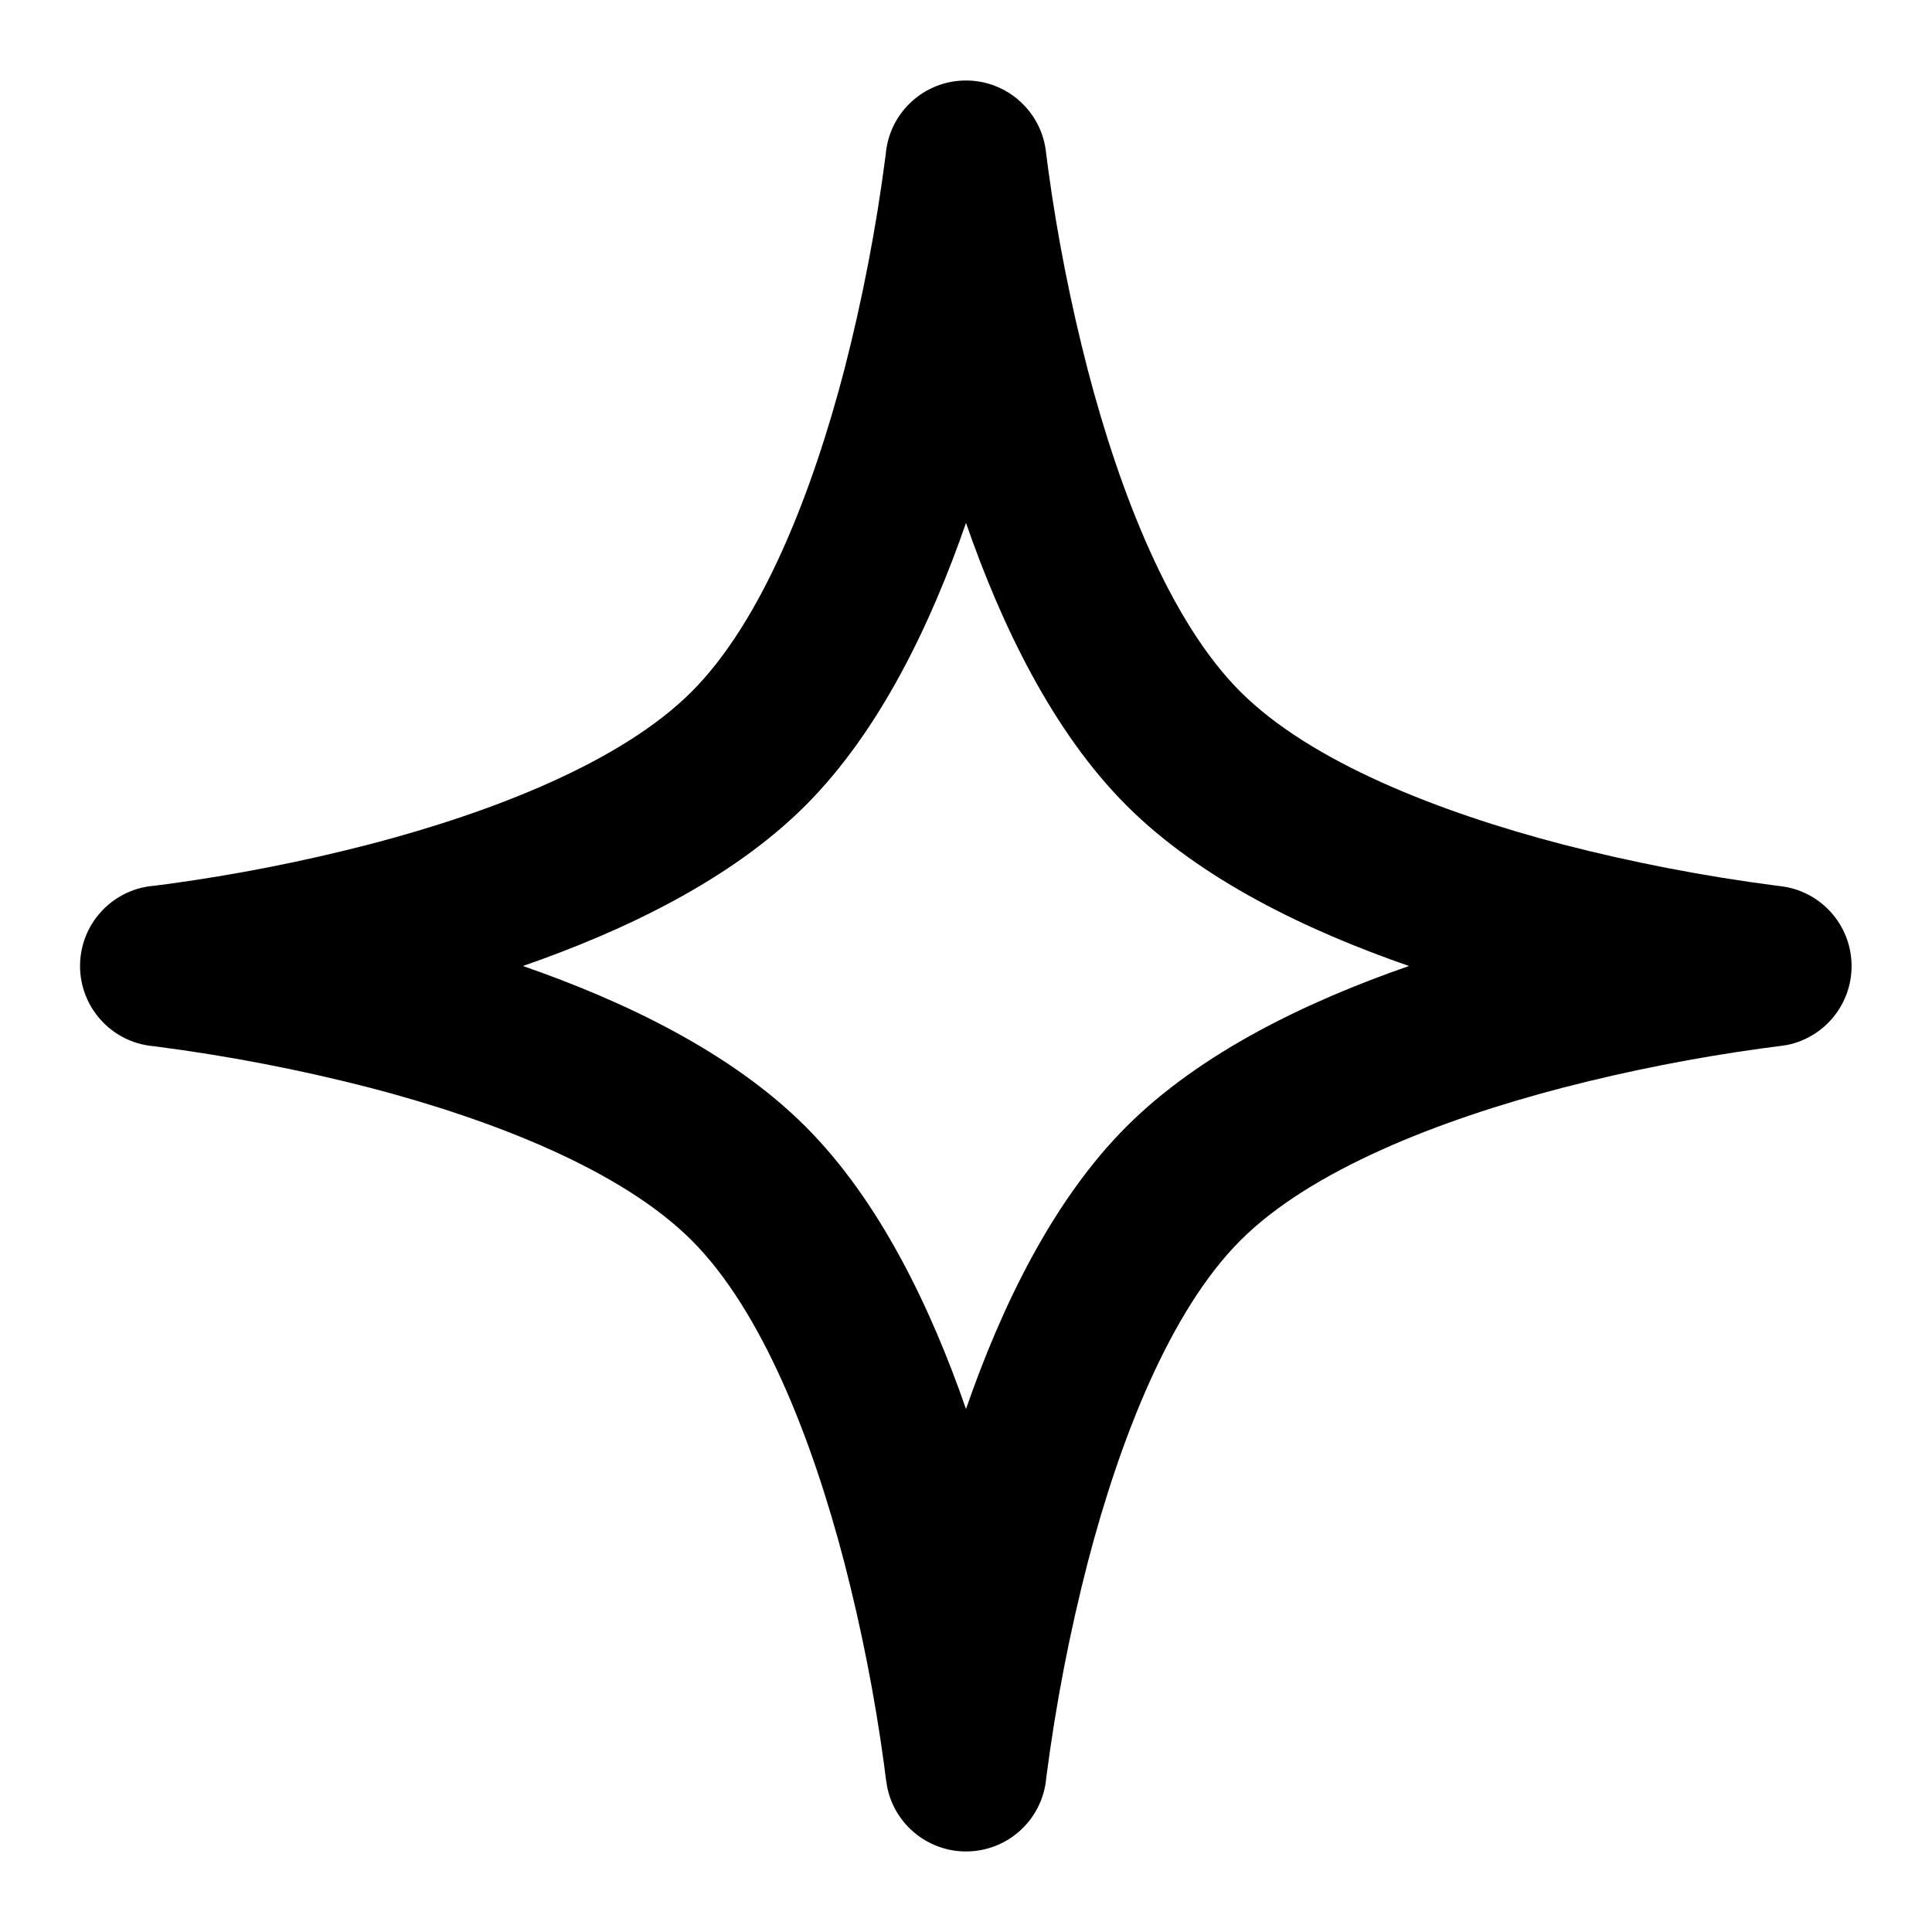
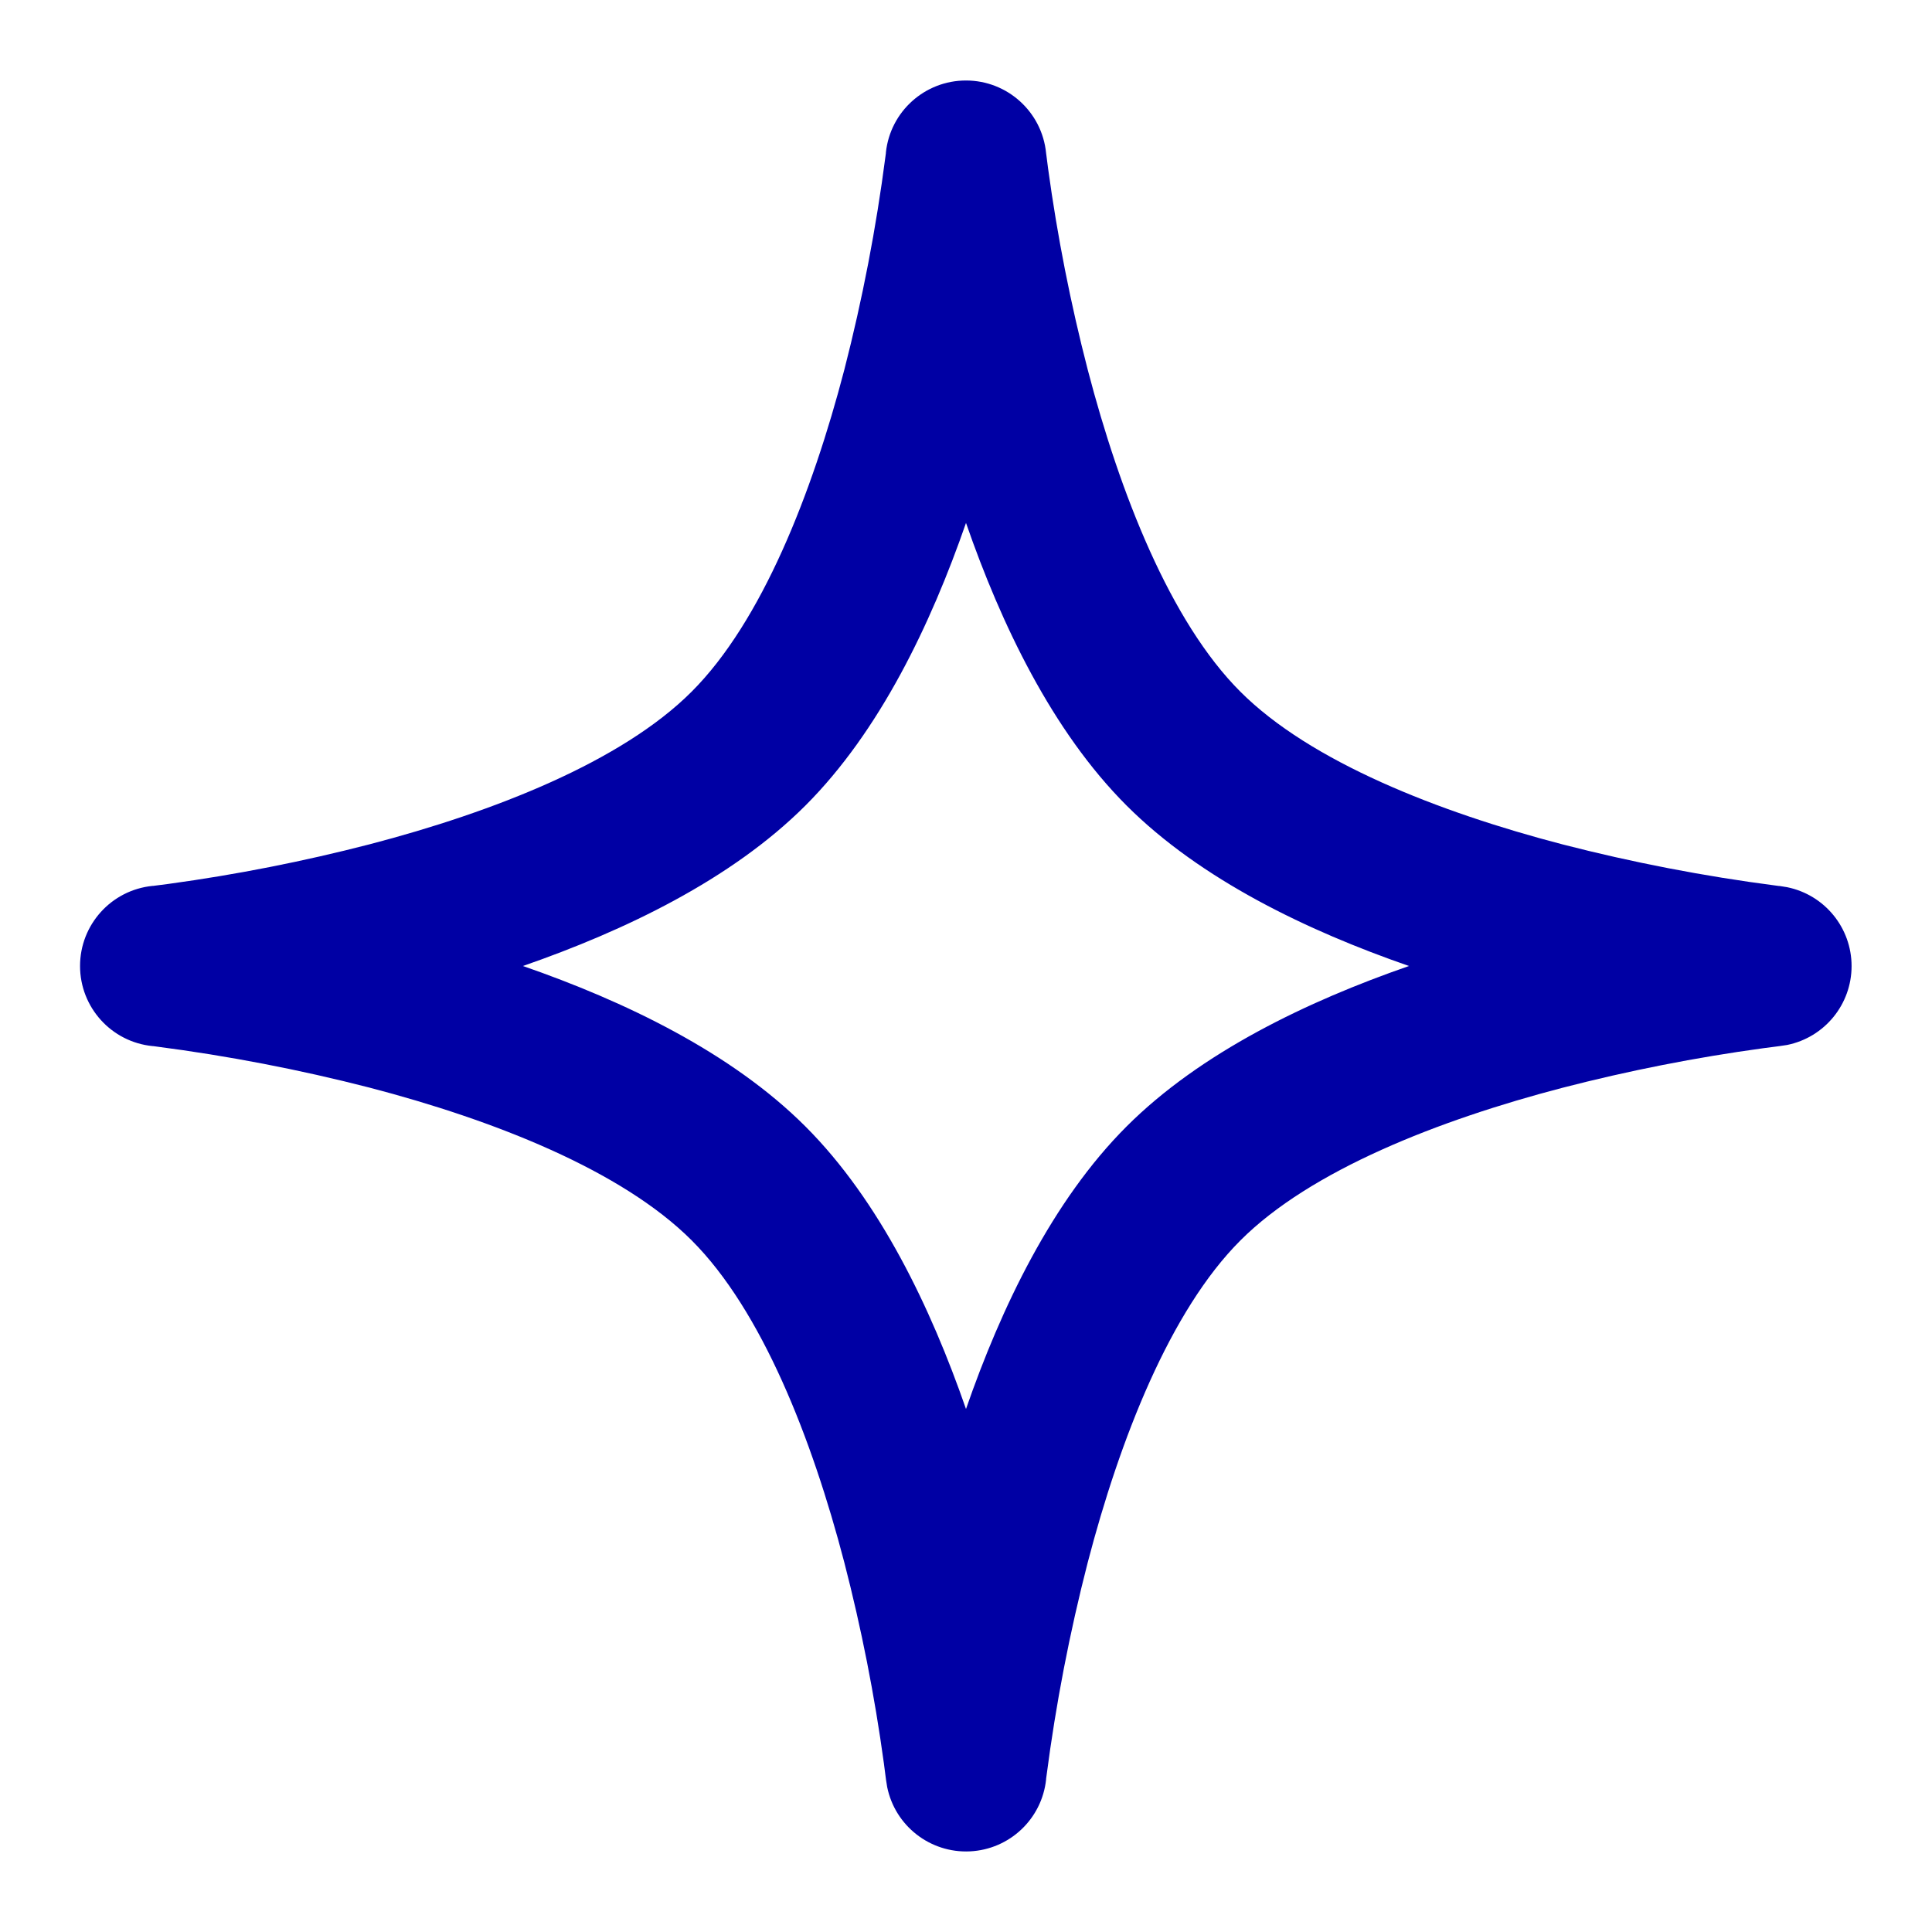
- <svg xmlns="http://www.w3.org/2000/svg" width="24" height="24" fill="none" viewBox="0 0 24 24" focusable="false" aria-hidden="true">
-   <path fill="currentColor" d="M12 1a1 1 0 0 1 .995.902L13 1.94q.006.052.02.155a21.693 21.693 0 0 0 .492 2.497c.401 1.537 1.025 3.13 1.896 4 .871.872 2.464 1.496 4.001 1.897a22 22 0 0 0 2.652.512l.037.005h.008l.094.015a1 1 0 0 1 0 1.96l-.094.014-.008.001-.037.005q-.053.006-.155.02a21.69 21.69 0 0 0-2.497.492c-1.537.401-3.13 1.025-4 1.896-.872.871-1.496 2.464-1.897 4.001A22 22 0 0 0 13 22.061l-.005.037v.008a1 1 0 0 1-1.974.094l-.015-.094-.001-.008L11 22.06q-.006-.053-.02-.155a21.69 21.69 0 0 0-.492-2.497c-.401-1.537-1.025-3.13-1.896-4-.872-.872-2.464-1.496-4.001-1.897A22 22 0 0 0 1.939 13l-.037-.005h-.007a1 1 0 0 1-.001-1.99h.008L1.94 11q.052-.006.155-.02a21.693 21.693 0 0 0 2.497-.492c1.537-.401 3.13-1.025 4-1.896.872-.872 1.496-2.464 1.897-4.001A22 22 0 0 0 11 1.939l.005-.037v-.009A1 1 0 0 1 12 1m0 5.496c-.437 1.26-1.072 2.588-1.994 3.51S7.756 11.563 6.496 12c1.26.437 2.588 1.072 3.51 1.994s1.557 2.25 1.994 3.509c.437-1.26 1.072-2.587 1.994-3.509s2.25-1.557 3.509-1.994c-1.26-.437-2.587-1.072-3.509-1.994S12.437 7.756 12 6.496" />
+ <svg xmlns="http://www.w3.org/2000/svg" width="24" height="24" fill="#0000a4" viewBox="0 0 24 24" focusable="false" aria-hidden="true">
+   <path fill="#0000a4" d="M12 1a1 1 0 0 1 .995.902L13 1.94q.006.052.02.155a21.693 21.693 0 0 0 .492 2.497c.401 1.537 1.025 3.13 1.896 4 .871.872 2.464 1.496 4.001 1.897a22 22 0 0 0 2.652.512l.037.005h.008l.094.015a1 1 0 0 1 0 1.96l-.094.014-.008.001-.037.005q-.053.006-.155.02a21.69 21.69 0 0 0-2.497.492c-1.537.401-3.13 1.025-4 1.896-.872.871-1.496 2.464-1.897 4.001A22 22 0 0 0 13 22.061l-.005.037v.008a1 1 0 0 1-1.974.094l-.015-.094-.001-.008L11 22.06q-.006-.053-.02-.155a21.69 21.69 0 0 0-.492-2.497c-.401-1.537-1.025-3.13-1.896-4-.872-.872-2.464-1.496-4.001-1.897A22 22 0 0 0 1.939 13l-.037-.005h-.007a1 1 0 0 1-.001-1.99h.008L1.94 11q.052-.006.155-.02a21.693 21.693 0 0 0 2.497-.492c1.537-.401 3.13-1.025 4-1.896.872-.872 1.496-2.464 1.897-4.001A22 22 0 0 0 11 1.939l.005-.037v-.009A1 1 0 0 1 12 1m0 5.496c-.437 1.26-1.072 2.588-1.994 3.51S7.756 11.563 6.496 12c1.26.437 2.588 1.072 3.51 1.994s1.557 2.25 1.994 3.509c.437-1.26 1.072-2.587 1.994-3.509s2.25-1.557 3.509-1.994c-1.26-.437-2.587-1.072-3.509-1.994S12.437 7.756 12 6.496" />
</svg>
